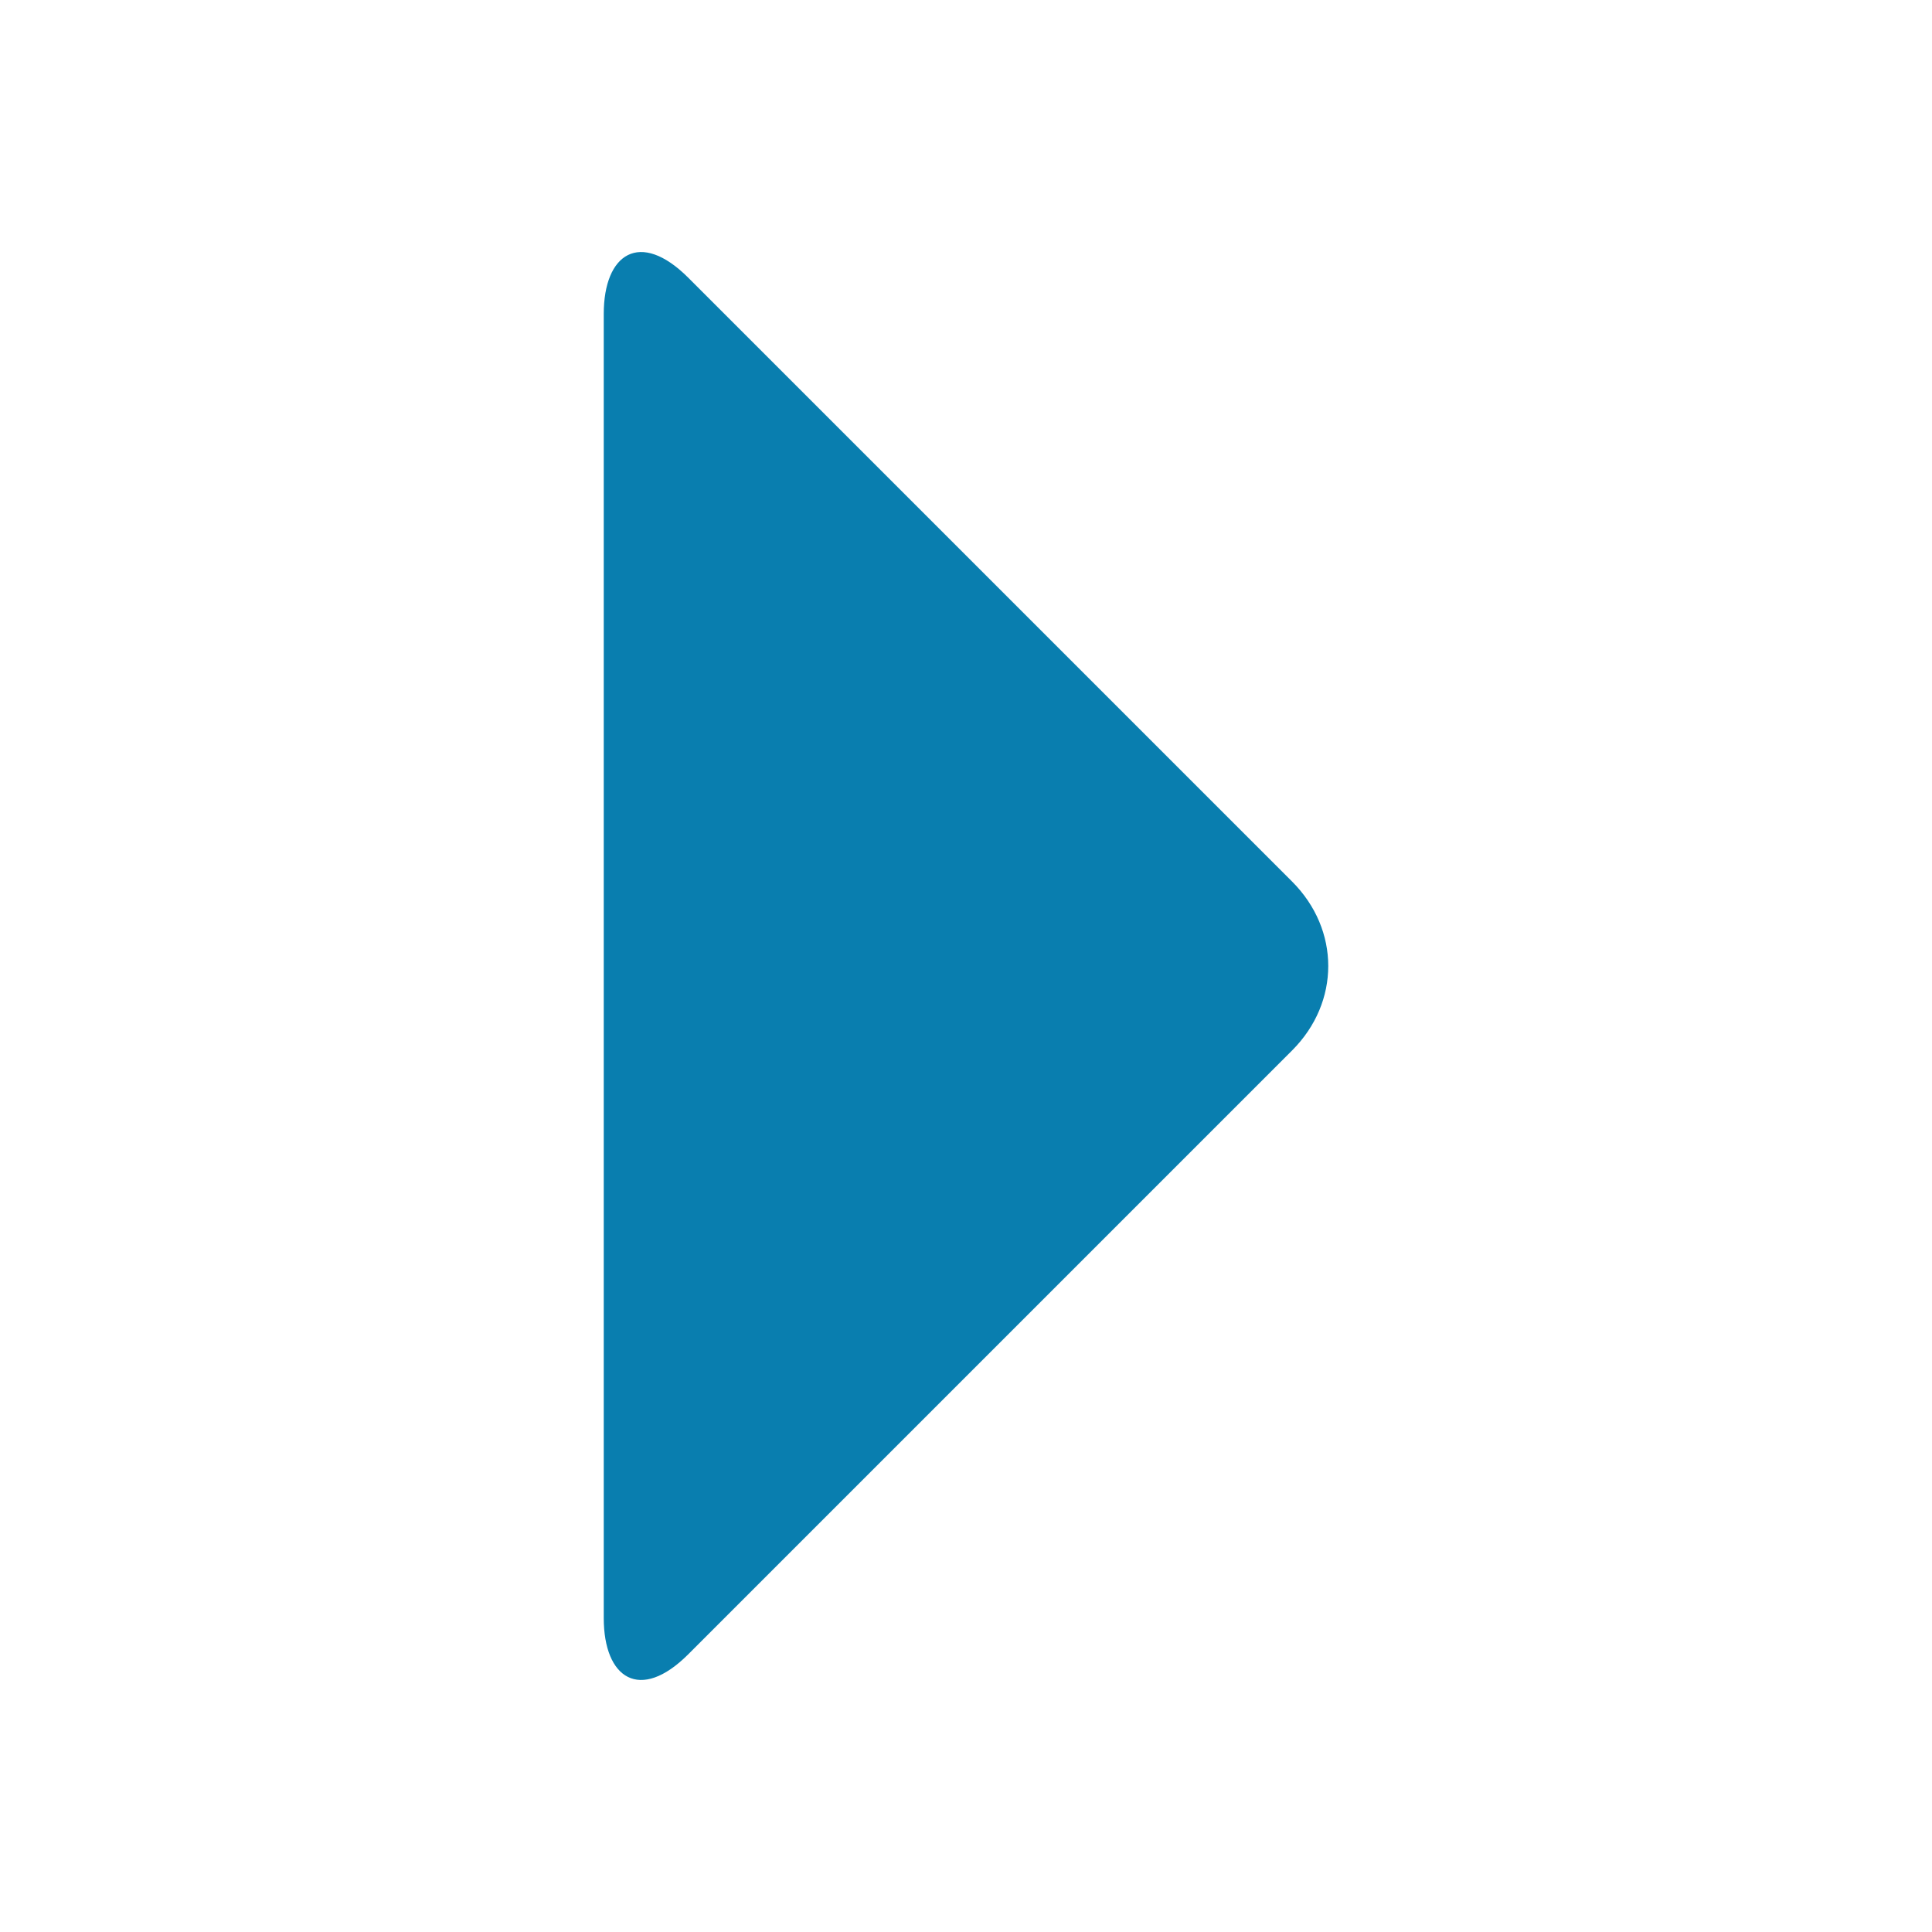
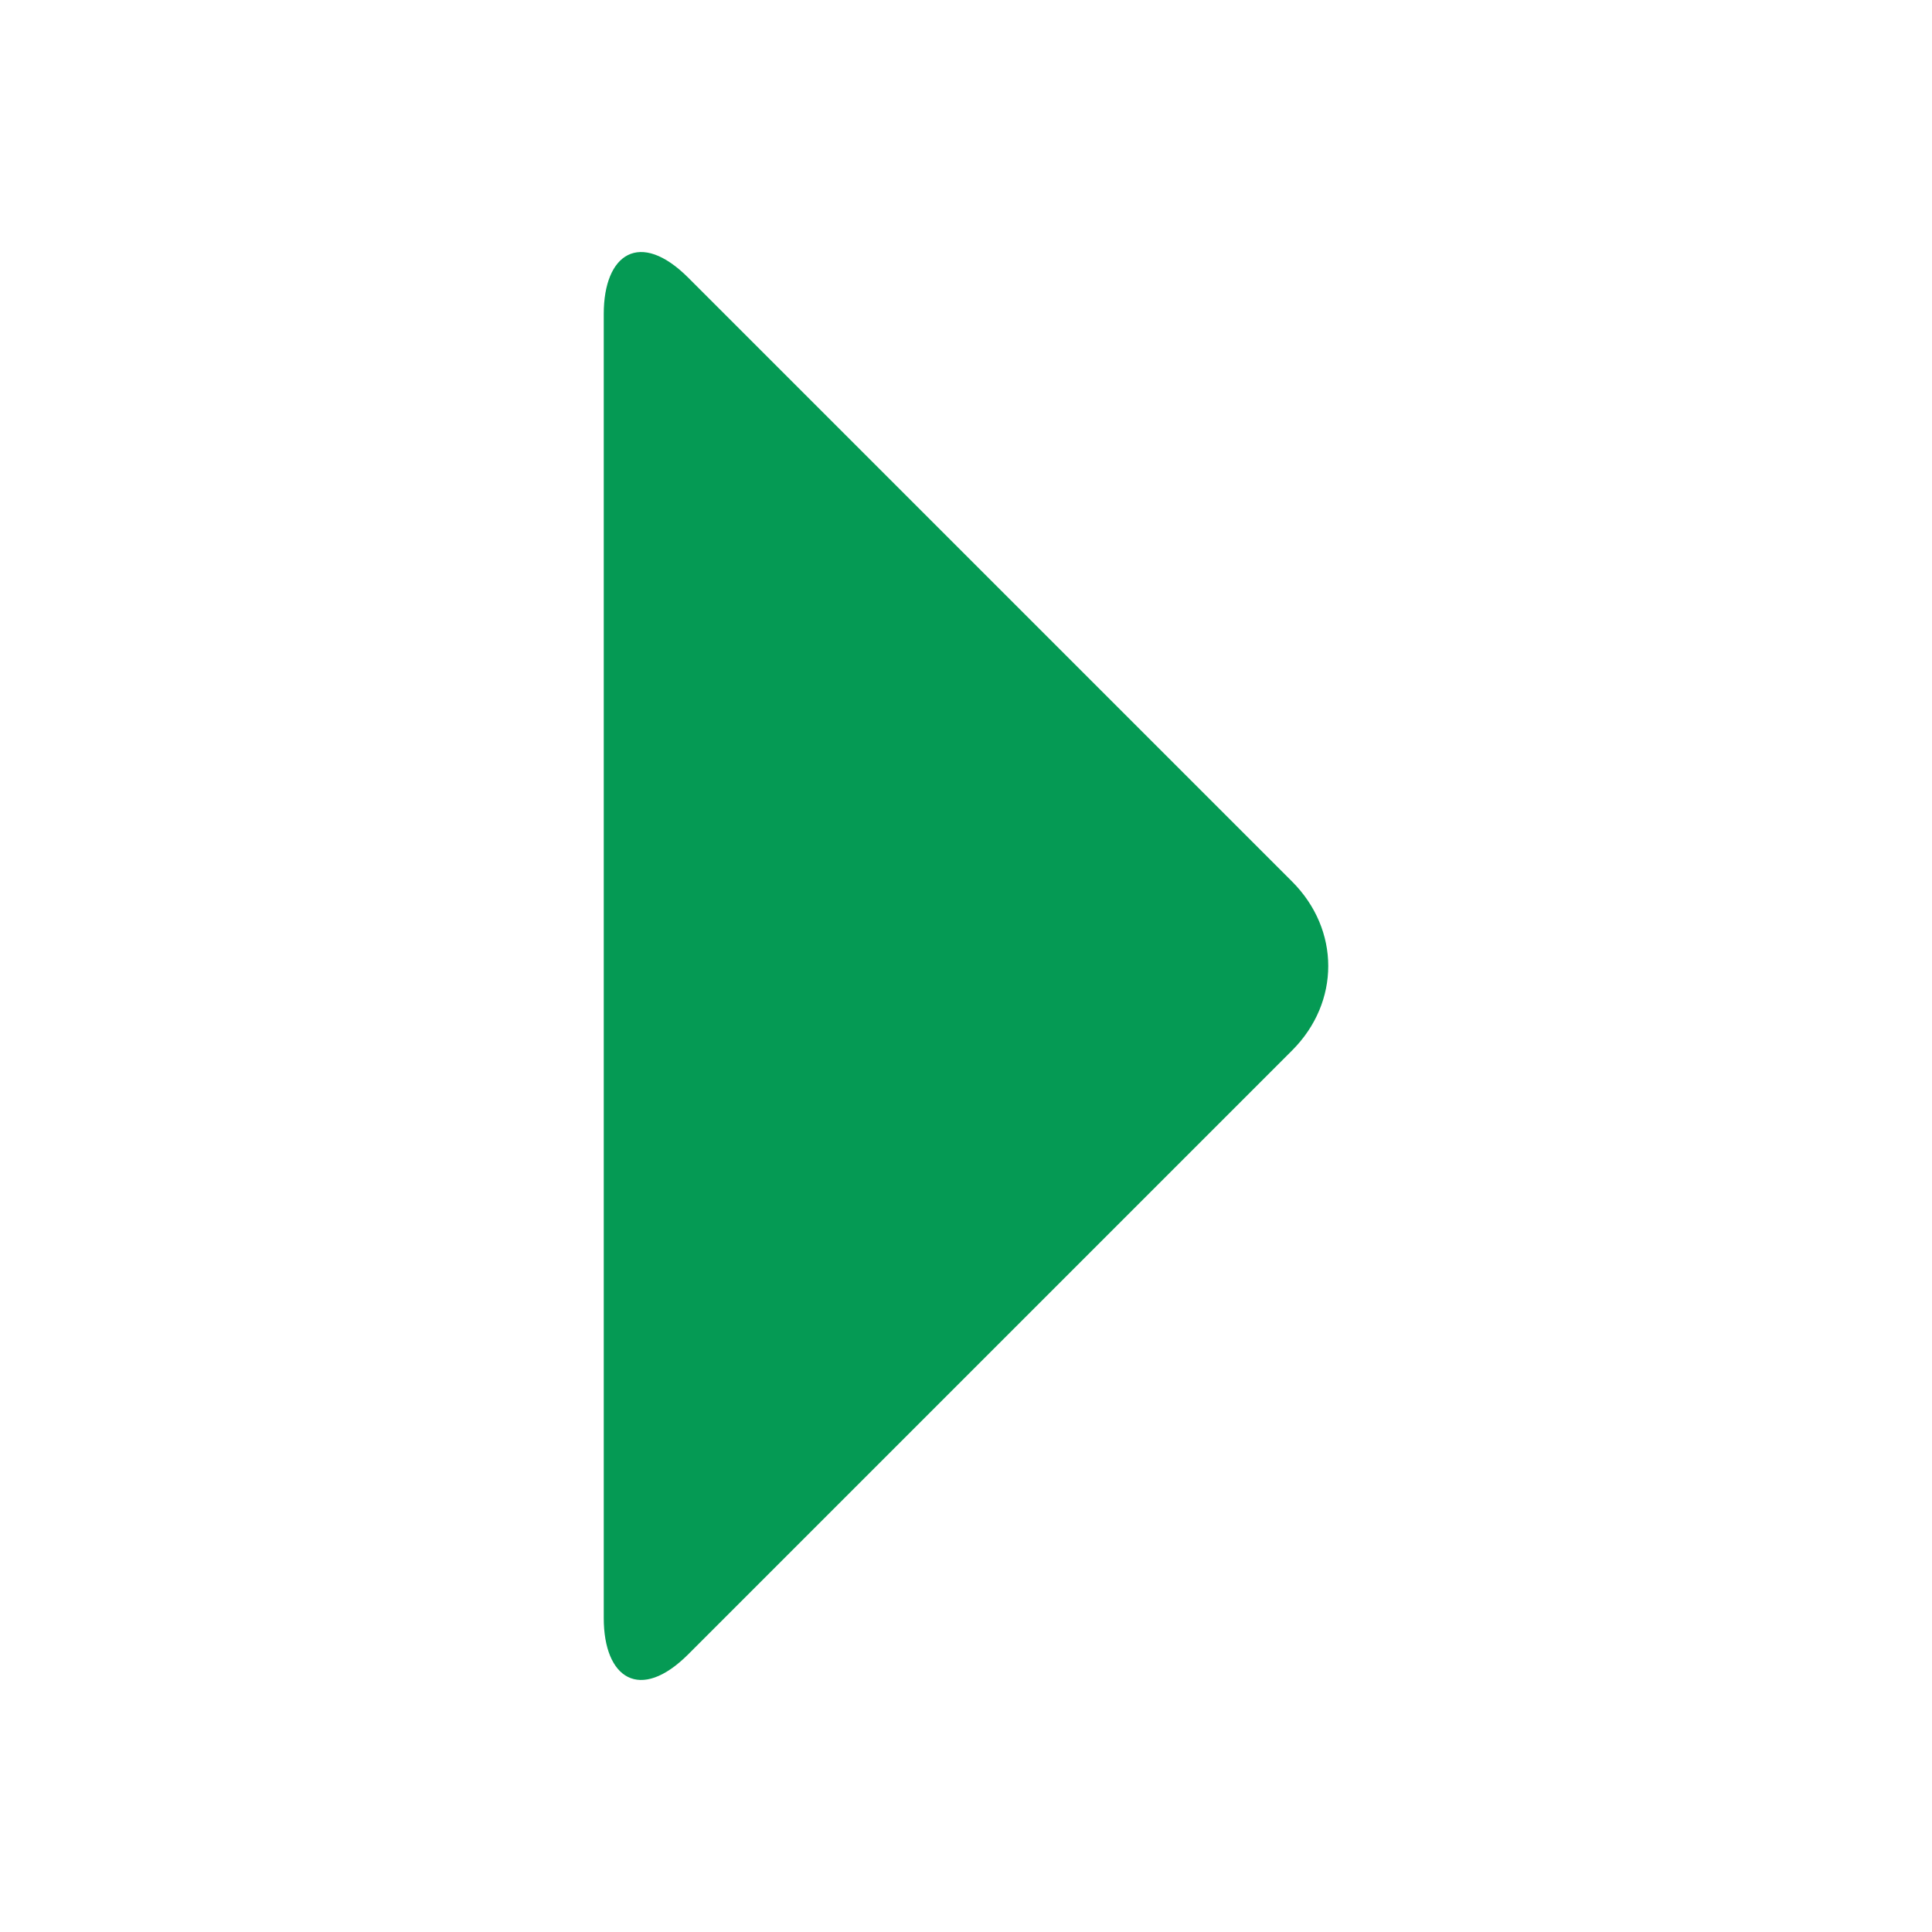
<svg xmlns="http://www.w3.org/2000/svg" width="16" height="16" viewBox="-5 -2.1 16 16" preserveAspectRatio="xMinYMid meet" overflow="visible" enable-background="new -5 -2.1 16 16">
-   <path d="M.7.2c-.4-.4-.7-.2-.7.3v10.8c0 .5.3.7.7.3l5-5c.4-.4.4-1 0-1.4l-5-5z" fill="#097eaf" />
+   <path d="M.7.2c-.4-.4-.7-.2-.7.3v10.8c0 .5.3.7.7.3l5-5c.4-.4.4-1 0-1.4l-5-5z" fill="#059A54" />
</svg>
